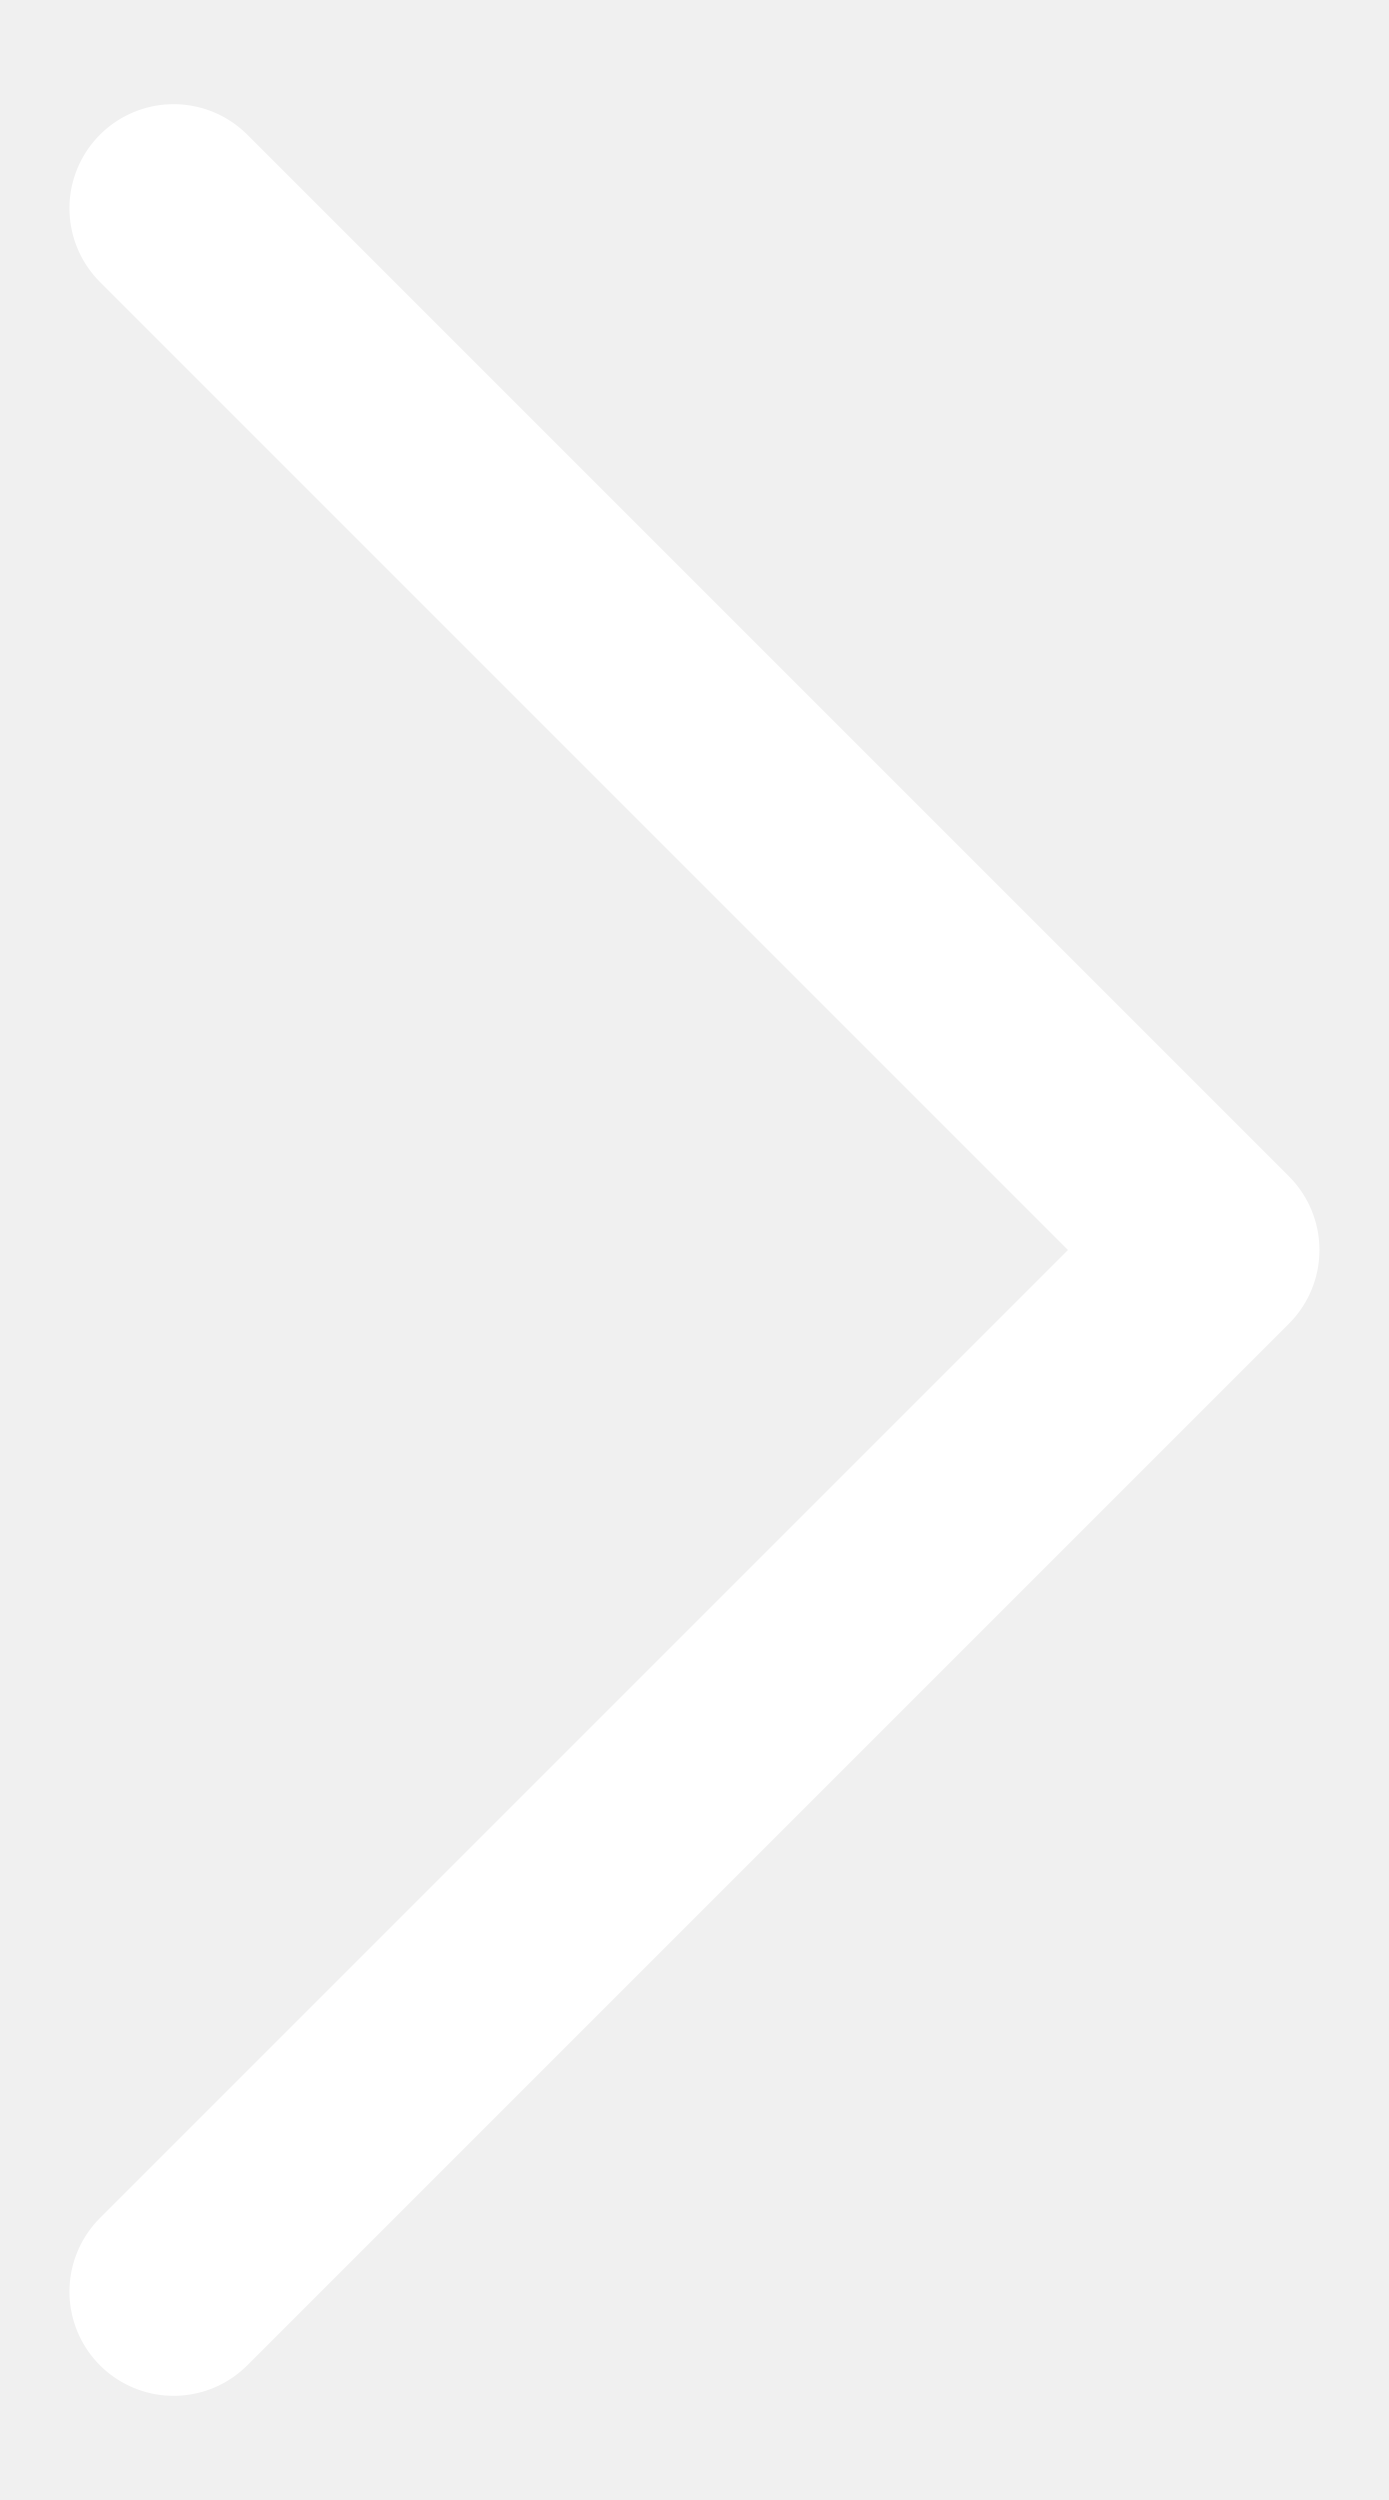
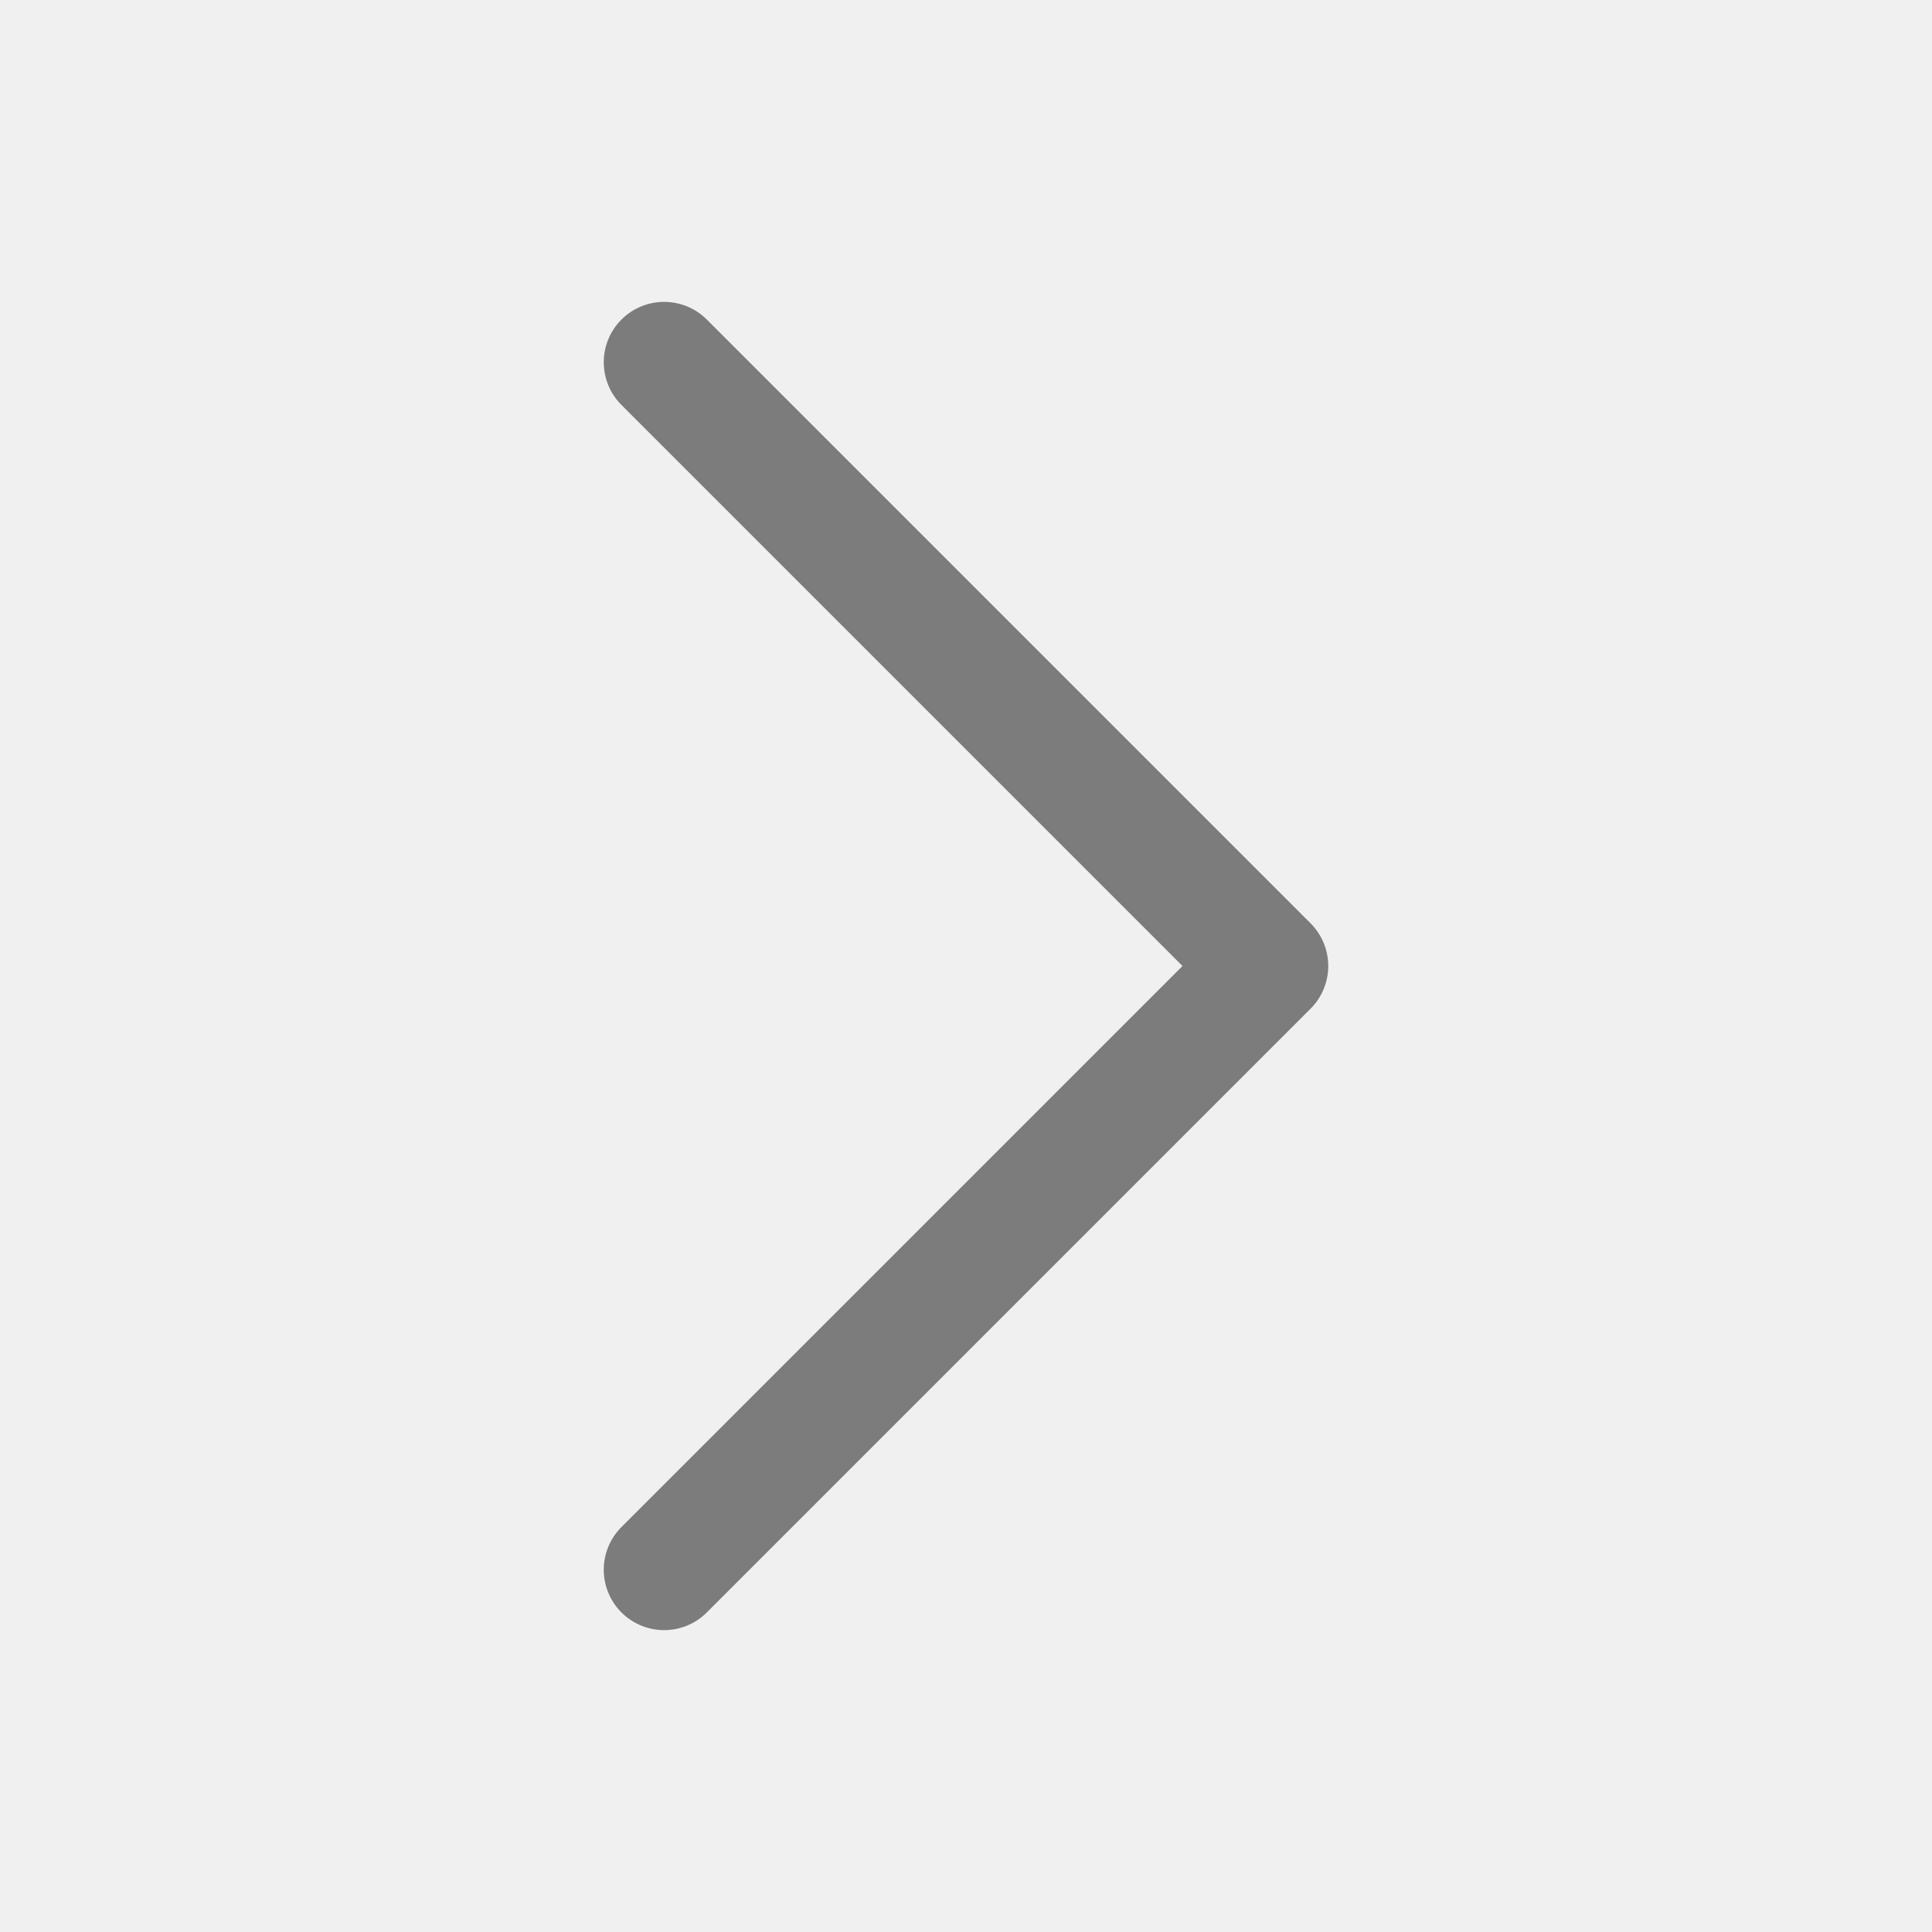
- <svg xmlns="http://www.w3.org/2000/svg" width="10" height="18" viewBox="0 0 10 18" fill="none">
-   <path d="M1.25 1.5L8.75 9L1.25 16.5" stroke="white" stroke-width="1.5" stroke-linecap="round" stroke-linejoin="round" />
+ <svg xmlns="http://www.w3.org/2000/svg" width="24" height="24" viewBox="0 0 24 24" fill="none">
+   <path d="M8.25 4.5L15.75 12L8.25 19.5" stroke="#7B7C7B" stroke-width="1.5" stroke-linecap="round" stroke-linejoin="round" />
</svg>
